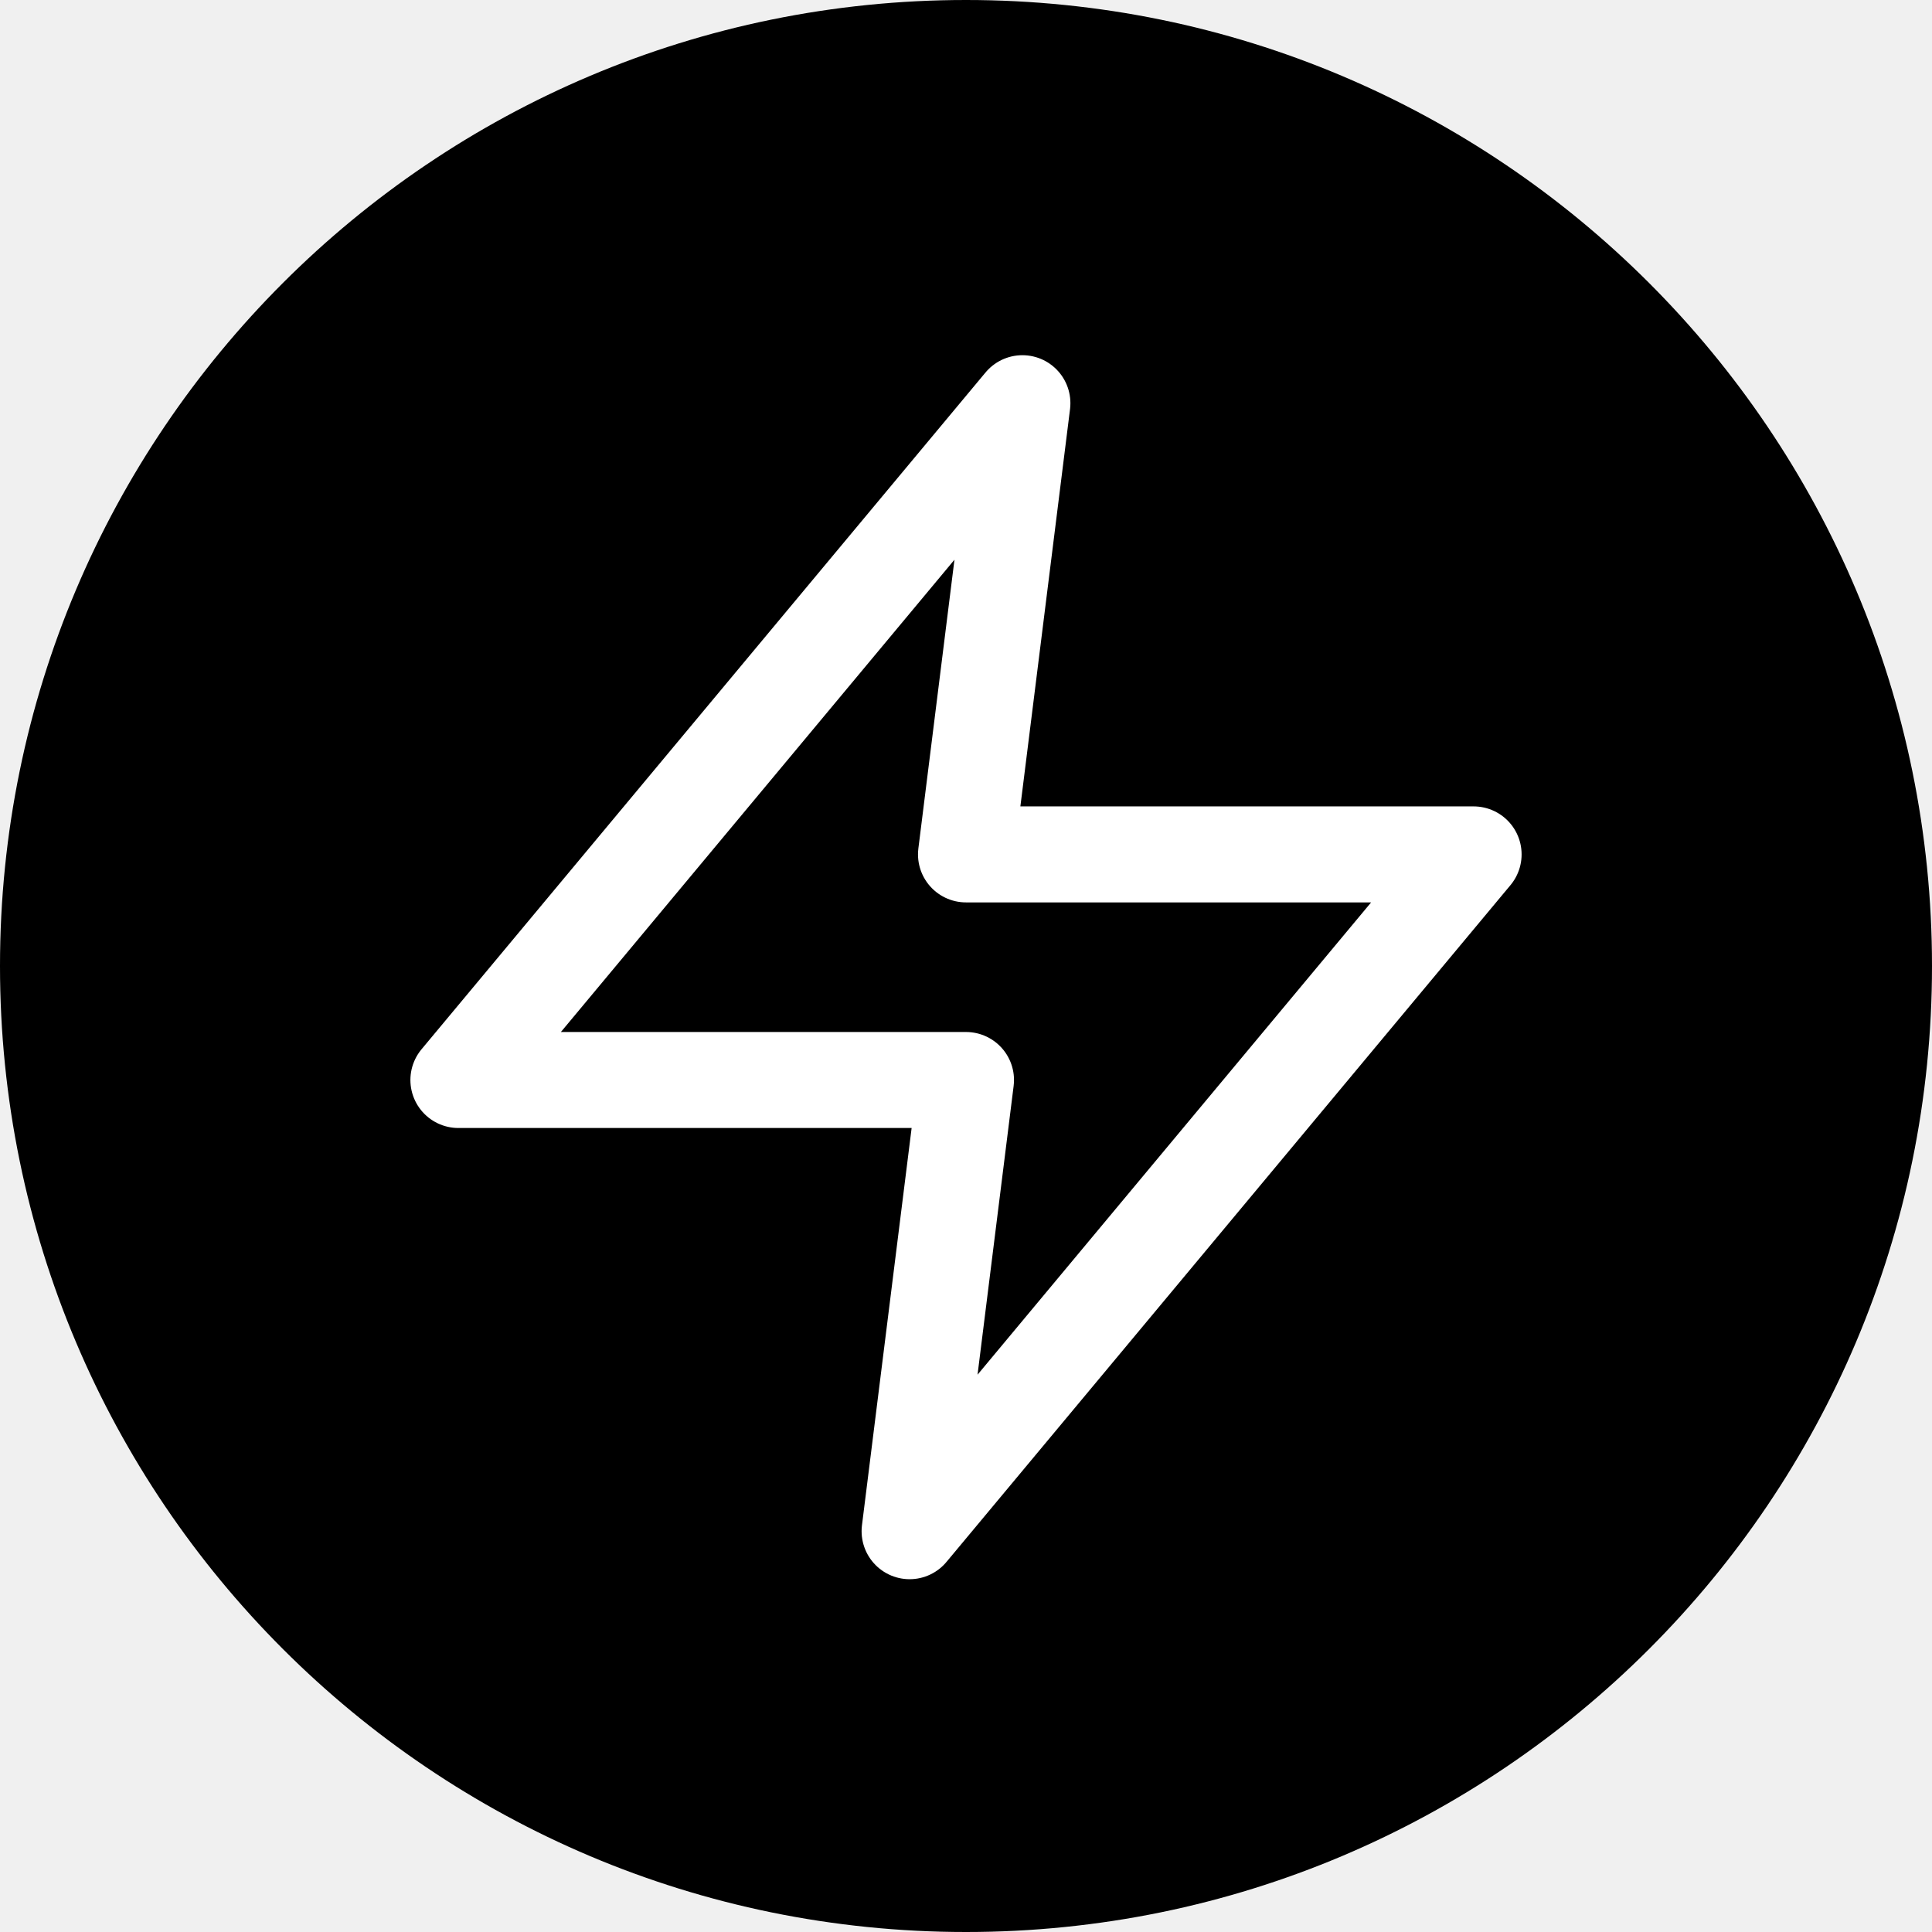
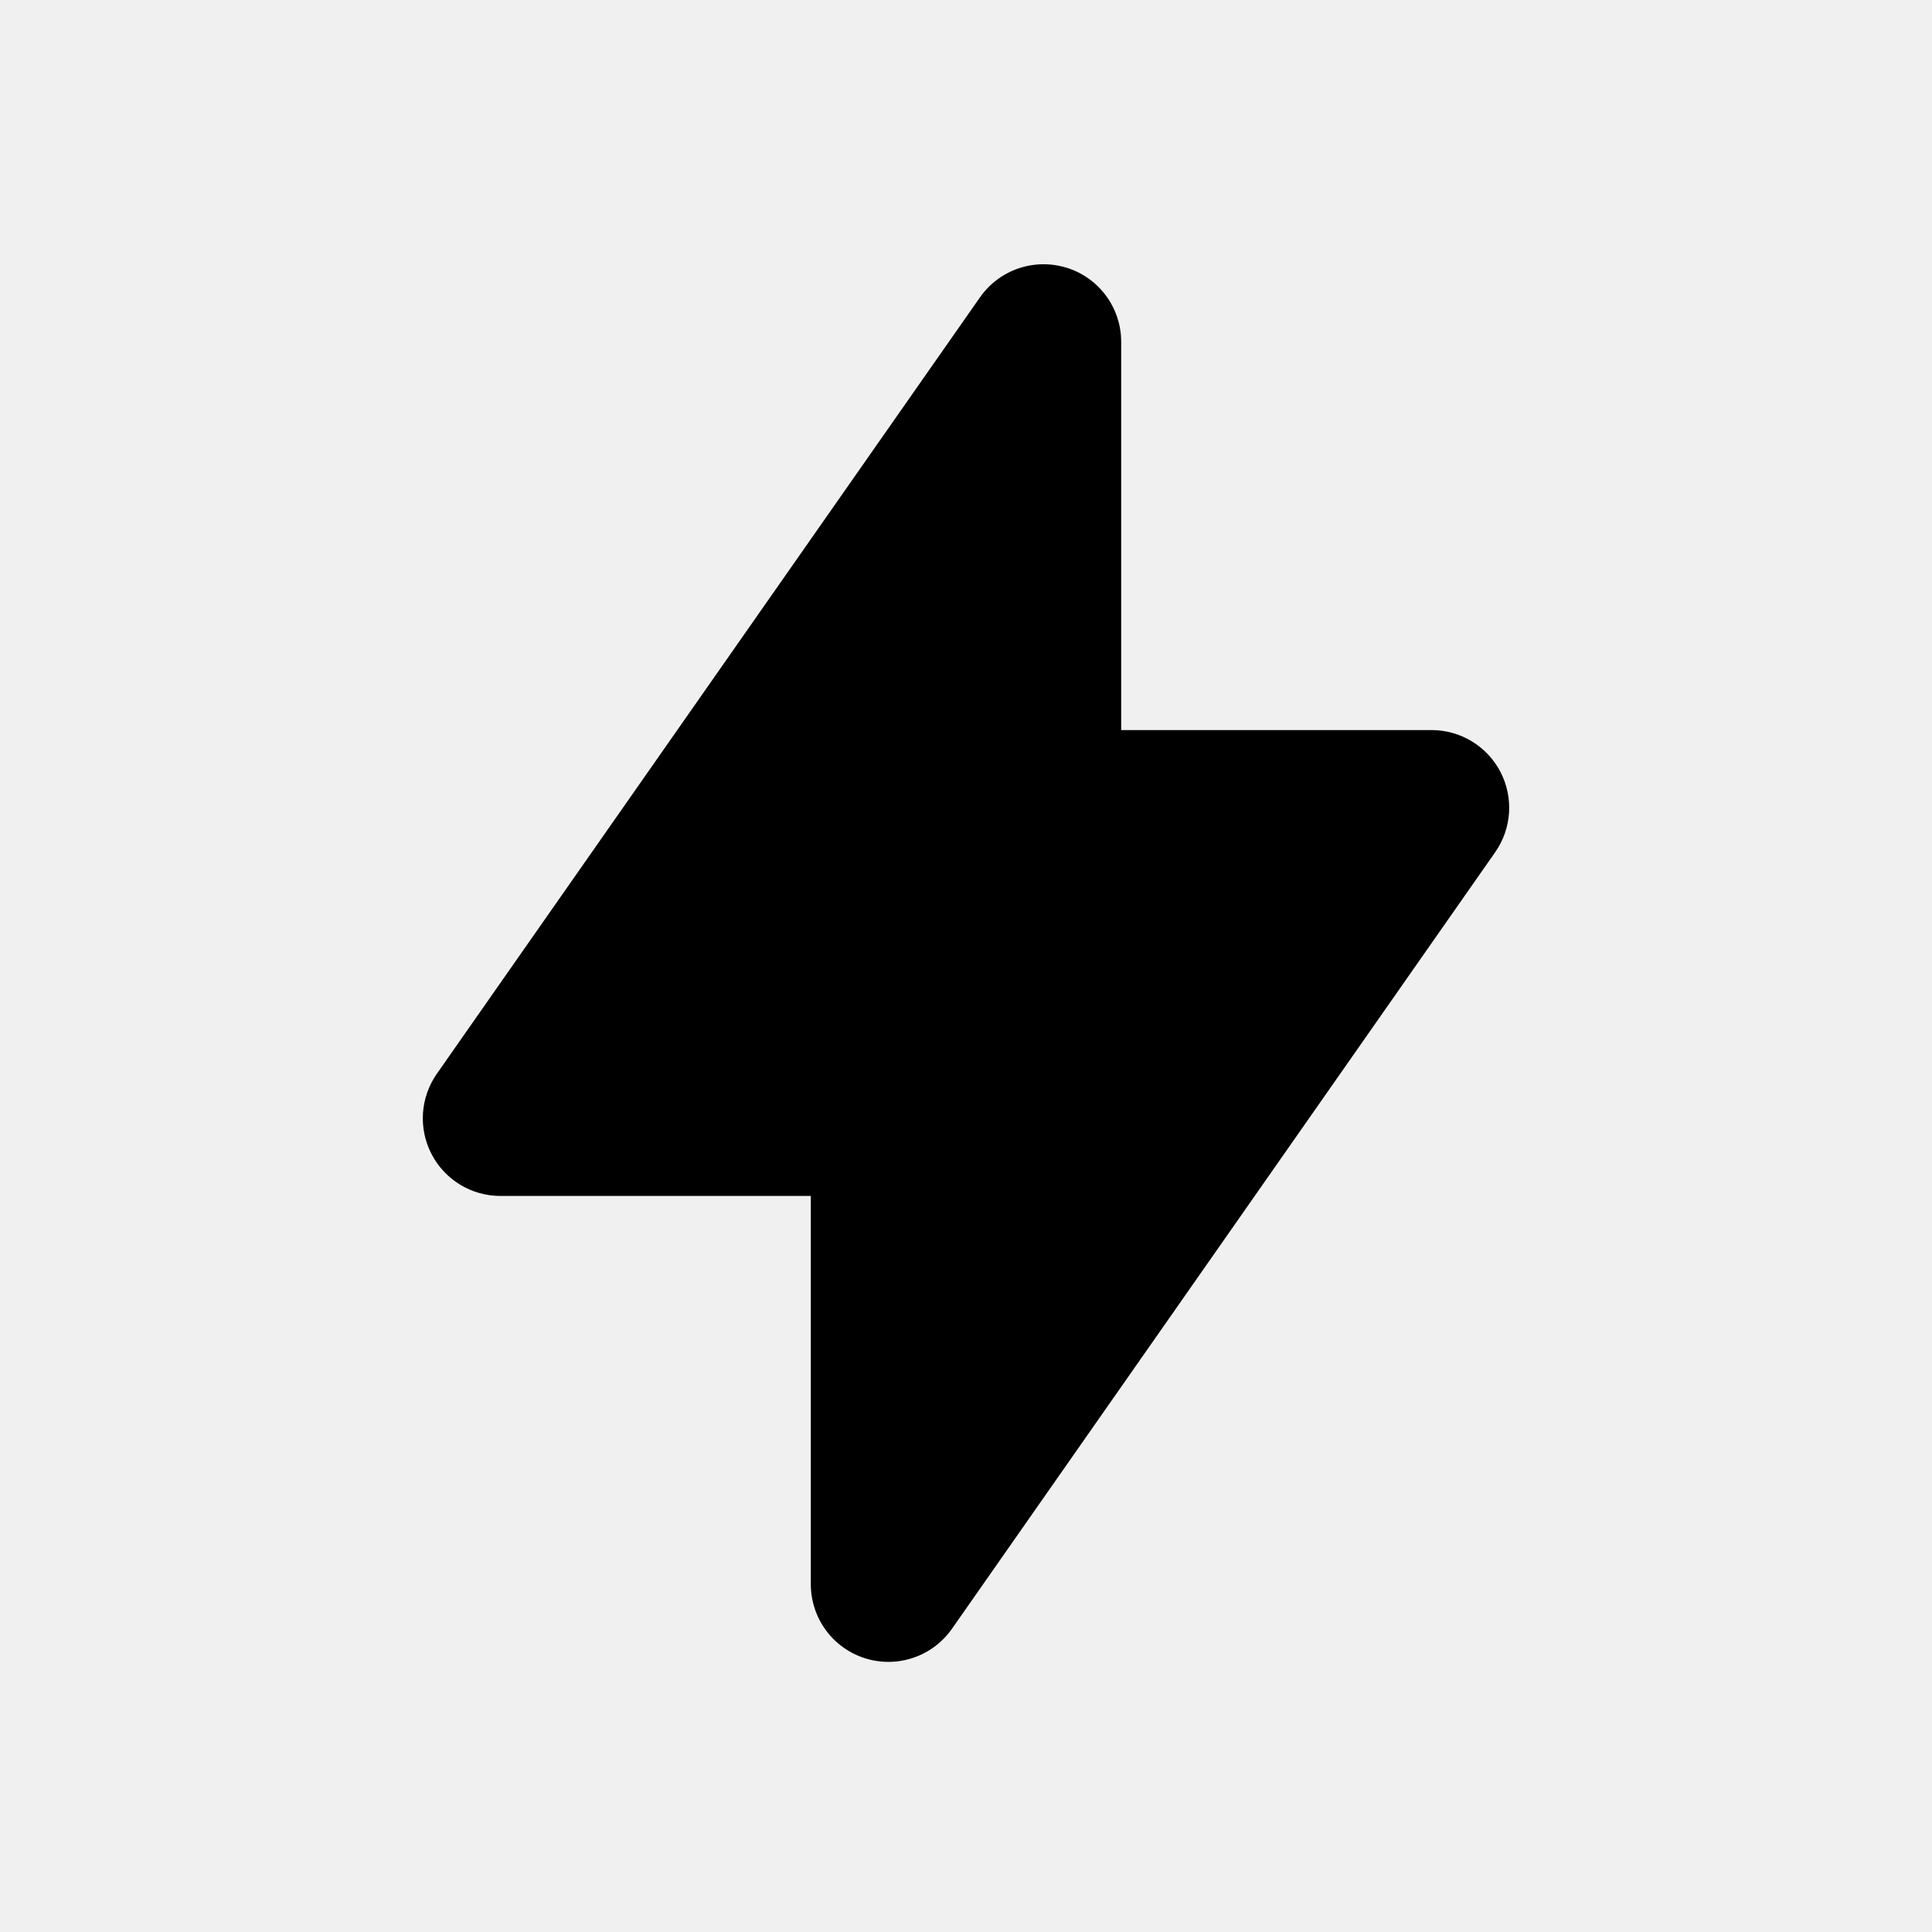
- <svg xmlns="http://www.w3.org/2000/svg" width="805" height="805" viewBox="0 0 805 805" fill="none">
+ <svg xmlns="http://www.w3.org/2000/svg" width="512" height="512" viewBox="0 0 512 512" fill="none">
  <style>
-         circle { fill: black; }
-         path { stroke: white; }
-         @media (prefers-color-scheme: dark) {
-             circle { fill: white; }
-             path { stroke: black; }
-         }
-     </style>
-   <circle cx="402.5" cy="402.5" r="402.5" />
-   <path d="M426 168L191 450H402.5L379 638L614 356H402.5L426 168Z" stroke-width="40" stroke-linecap="round" stroke-linejoin="round" />
+ 		path { fill: black; }
+ 		@media (prefers-color-scheme: dark) {
+ 		path { fill: white; }
+ 		}
+ 	</style>
+   <path fill-rule="evenodd" clip-rule="evenodd" d="M282.732 70.964C286.907 72.277 290.553 74.889 293.142 78.42C295.731 81.95 297.127 86.215 297.126 90.594V193.478H379.379C383.14 193.476 386.83 194.507 390.047 196.458C393.263 198.409 395.884 201.206 397.622 204.543C399.361 207.881 400.152 211.632 399.908 215.388C399.665 219.144 398.396 222.761 396.241 225.846L252.299 431.614C249.793 435.206 246.208 437.903 242.065 439.315C237.922 440.727 233.436 440.779 229.262 439.464C225.087 438.148 221.44 435.534 218.852 432.002C216.265 428.47 214.871 424.203 214.874 419.824V316.939H132.621C128.86 316.941 125.17 315.91 121.953 313.959C118.736 312.008 116.116 309.212 114.377 305.874C112.639 302.537 111.848 298.786 112.092 295.03C112.335 291.274 113.604 287.657 115.759 284.572L259.701 78.803C262.21 75.219 265.796 72.528 269.938 71.121C274.079 69.715 278.561 69.667 282.732 70.984V70.964Z" fill="black" />
</svg>
